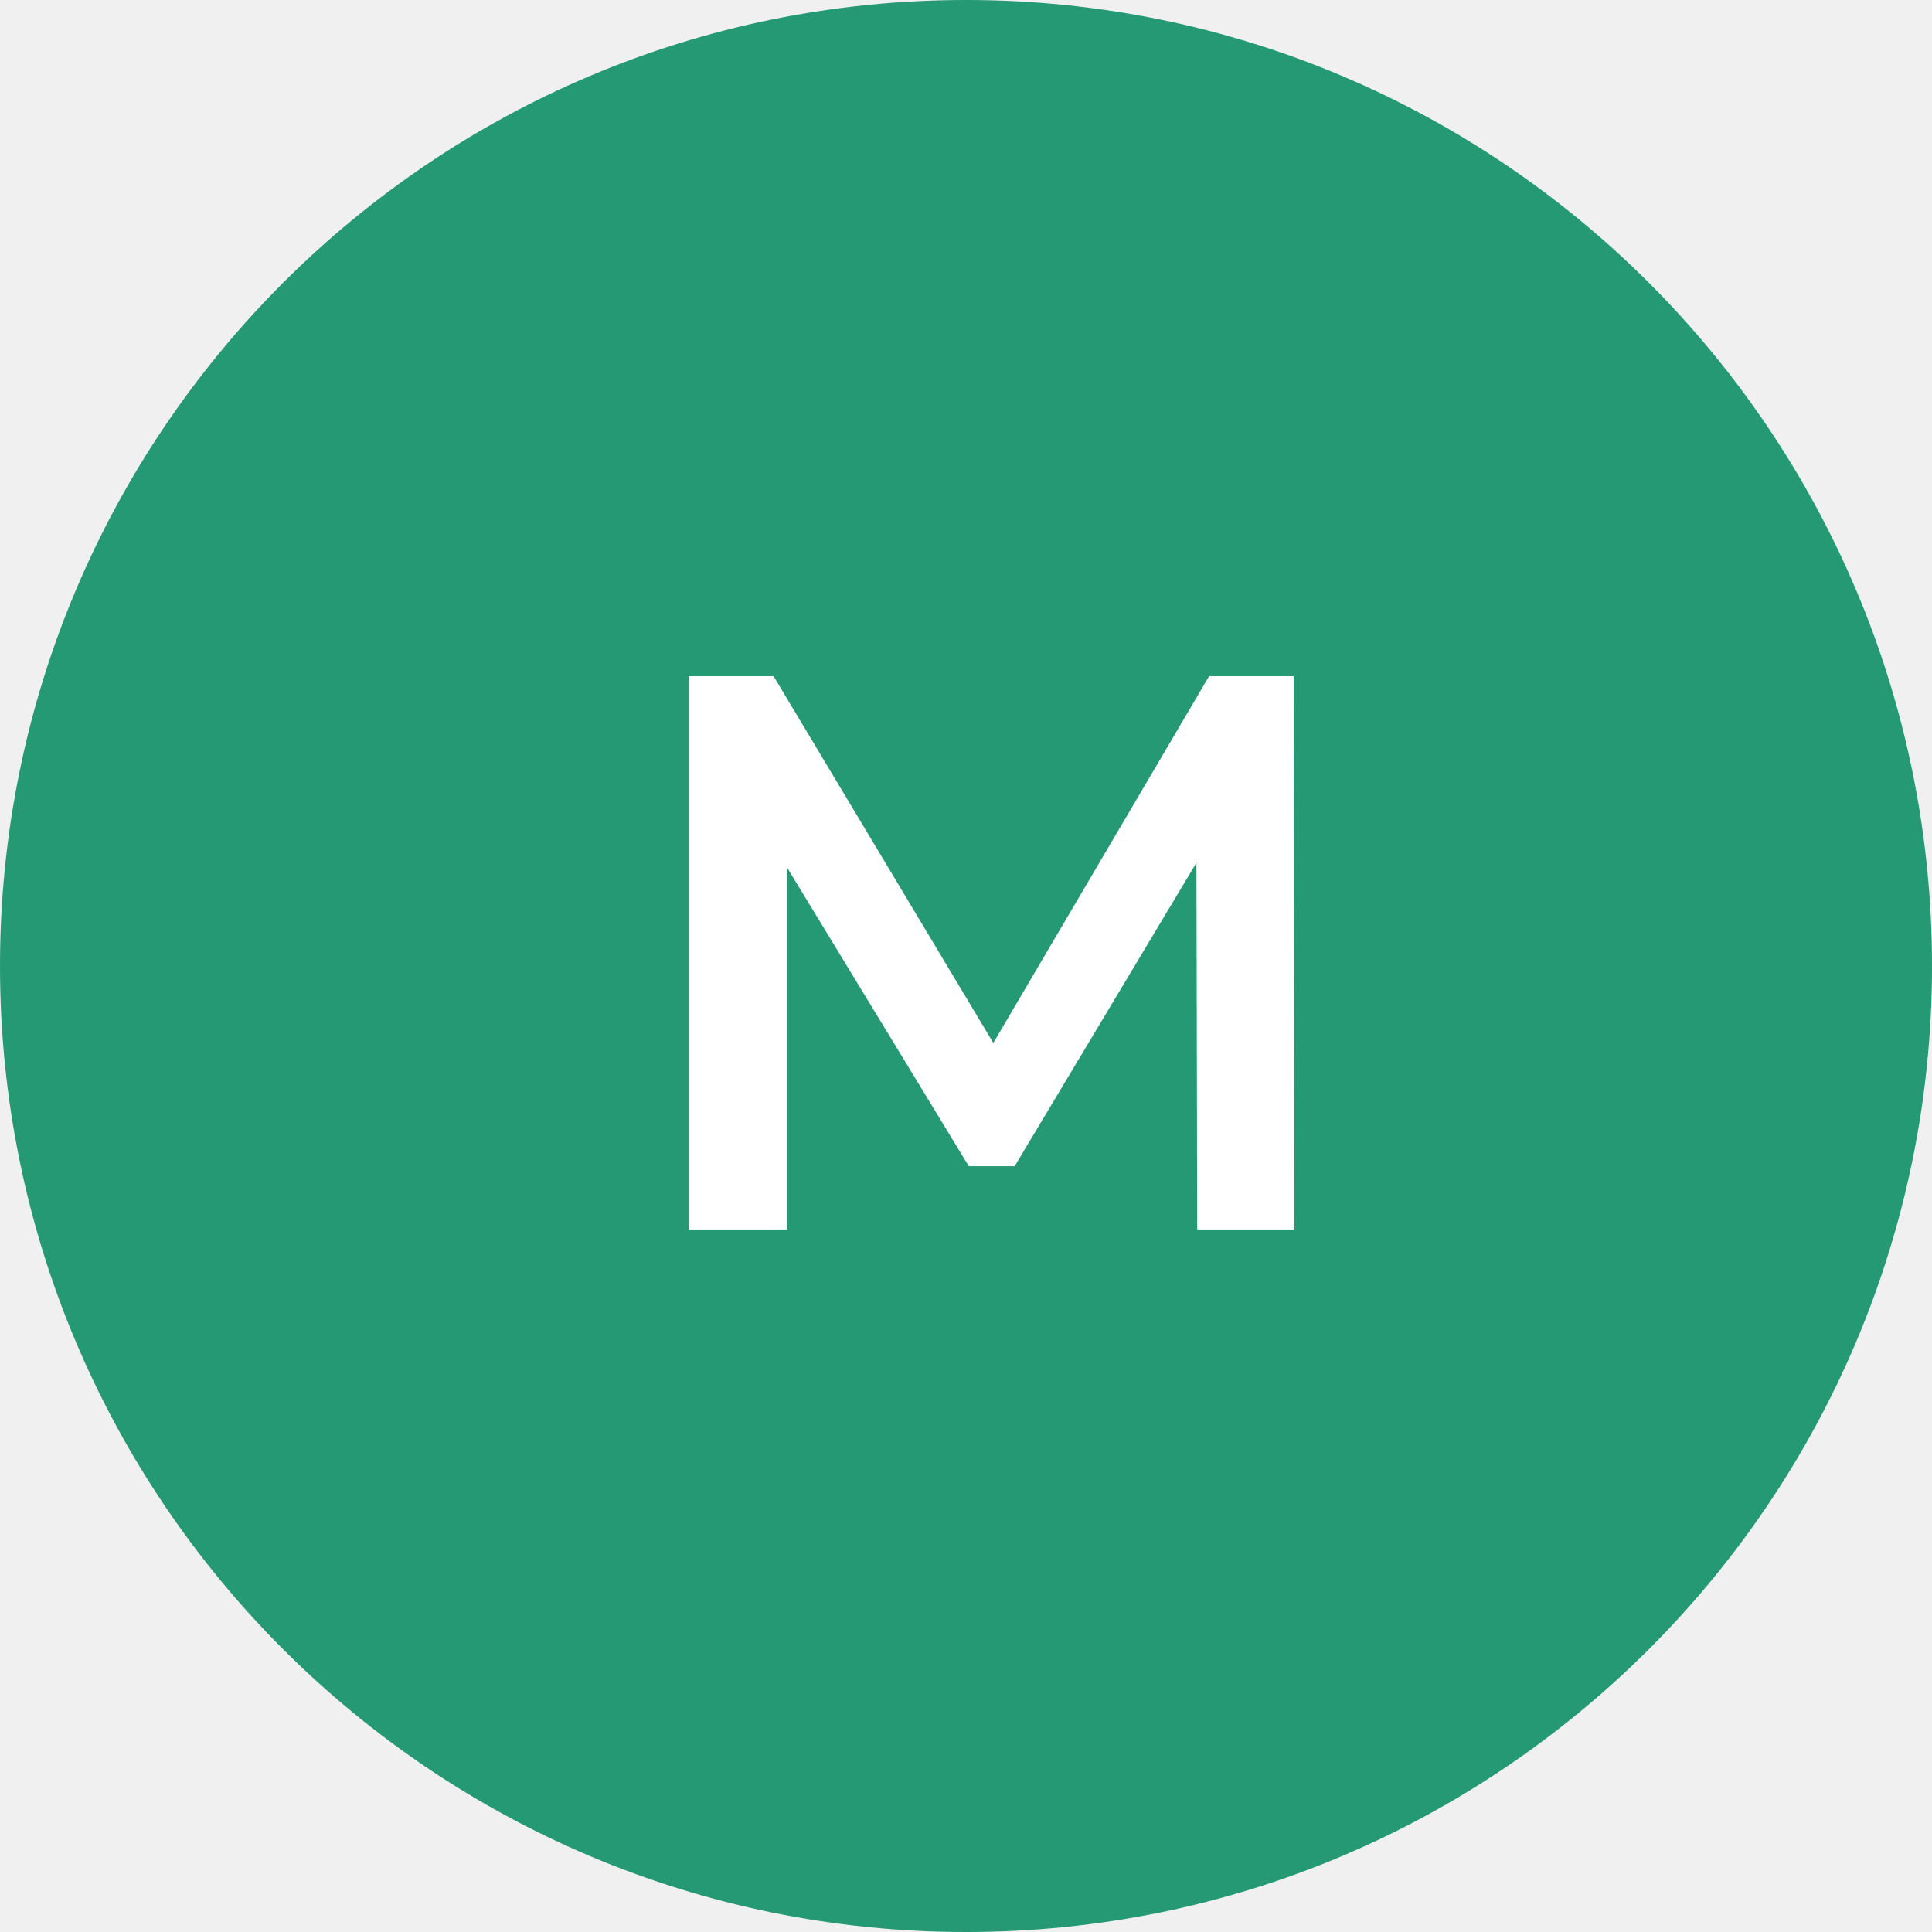
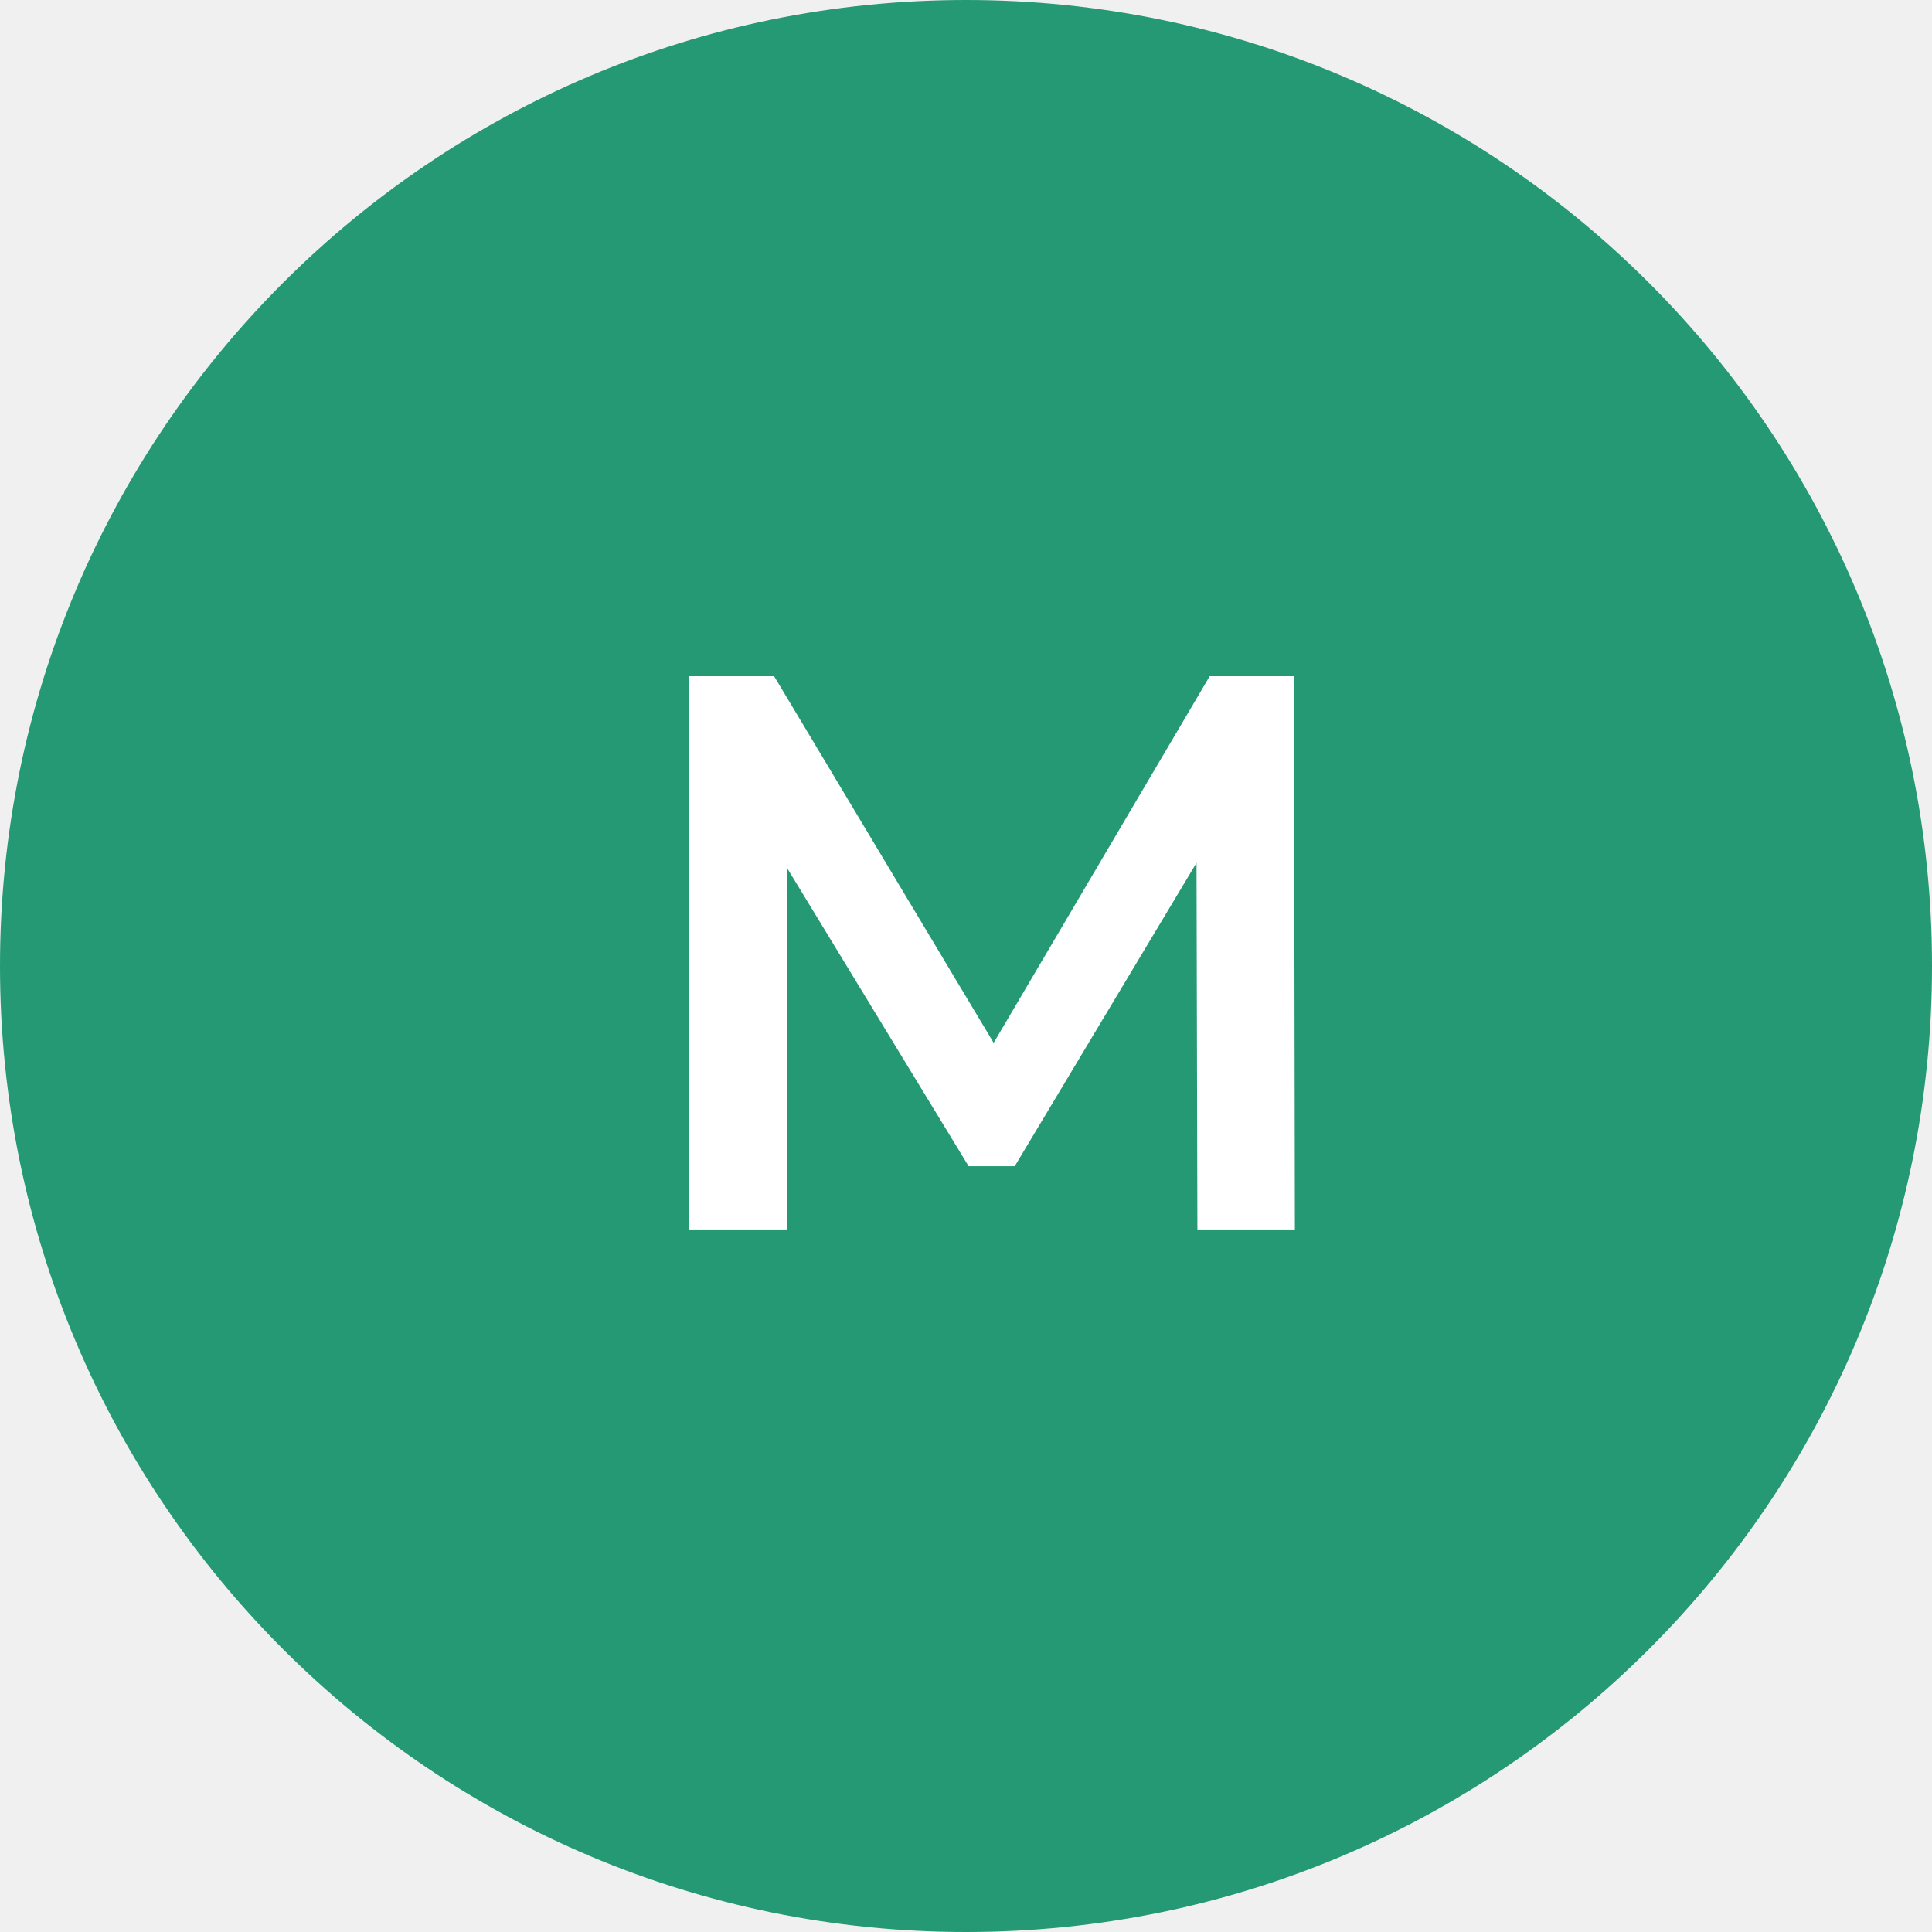
- <svg xmlns="http://www.w3.org/2000/svg" width="44" height="44" viewBox="0 0 44 44" fill="none">
+ <svg xmlns="http://www.w3.org/2000/svg" width="44" height="44" fill="none">
  <circle cx="22" cy="22" r="22" fill="#249974" />
-   <path d="M13.266 17L13.248 8.648L9.108 15.56H8.064L3.924 8.756V17H1.692V4.4H3.618L8.622 12.752L13.536 4.4H15.462L15.48 17H13.266Z" transform="translate(14 11)" fill="white" />
+   <path d="M27.27 28l-.02-8.35-4.14 6.91h-1.05l-4.14-6.8V28H15.7V15.4h1.93l5 8.35 4.92-8.35h1.92l.02 12.6h-2.21z" fill="#fff" />
</svg>
